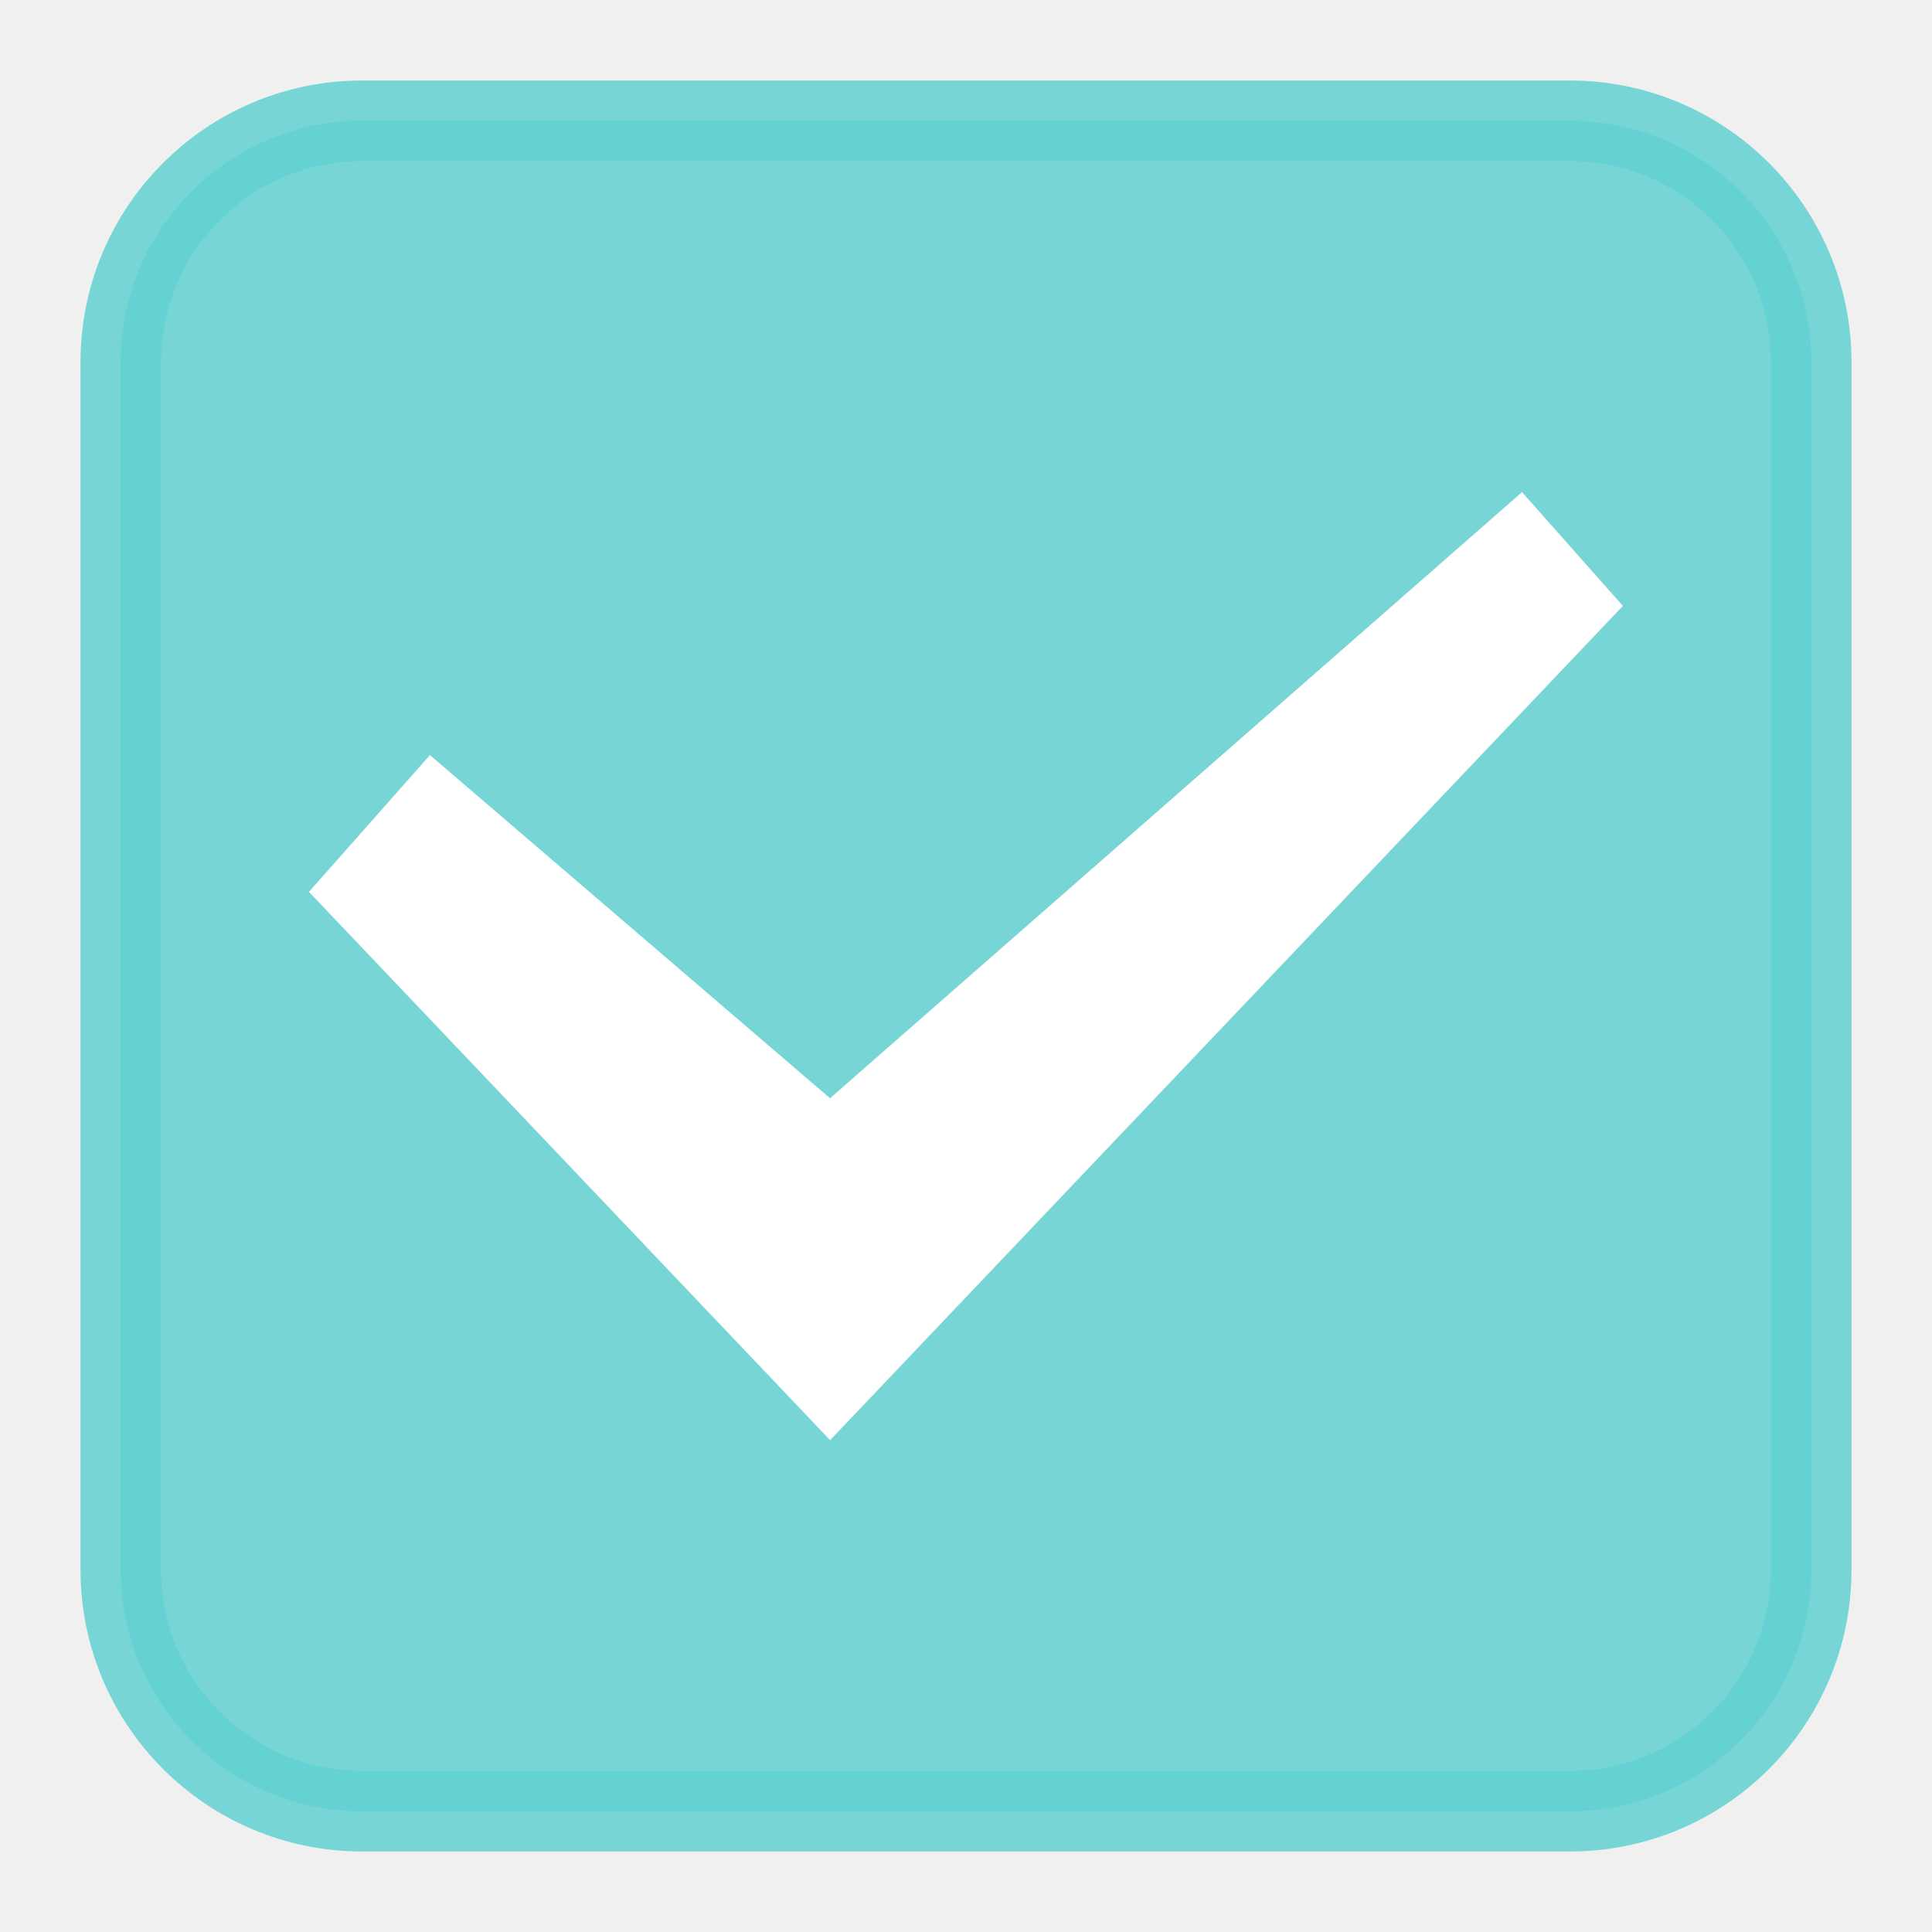
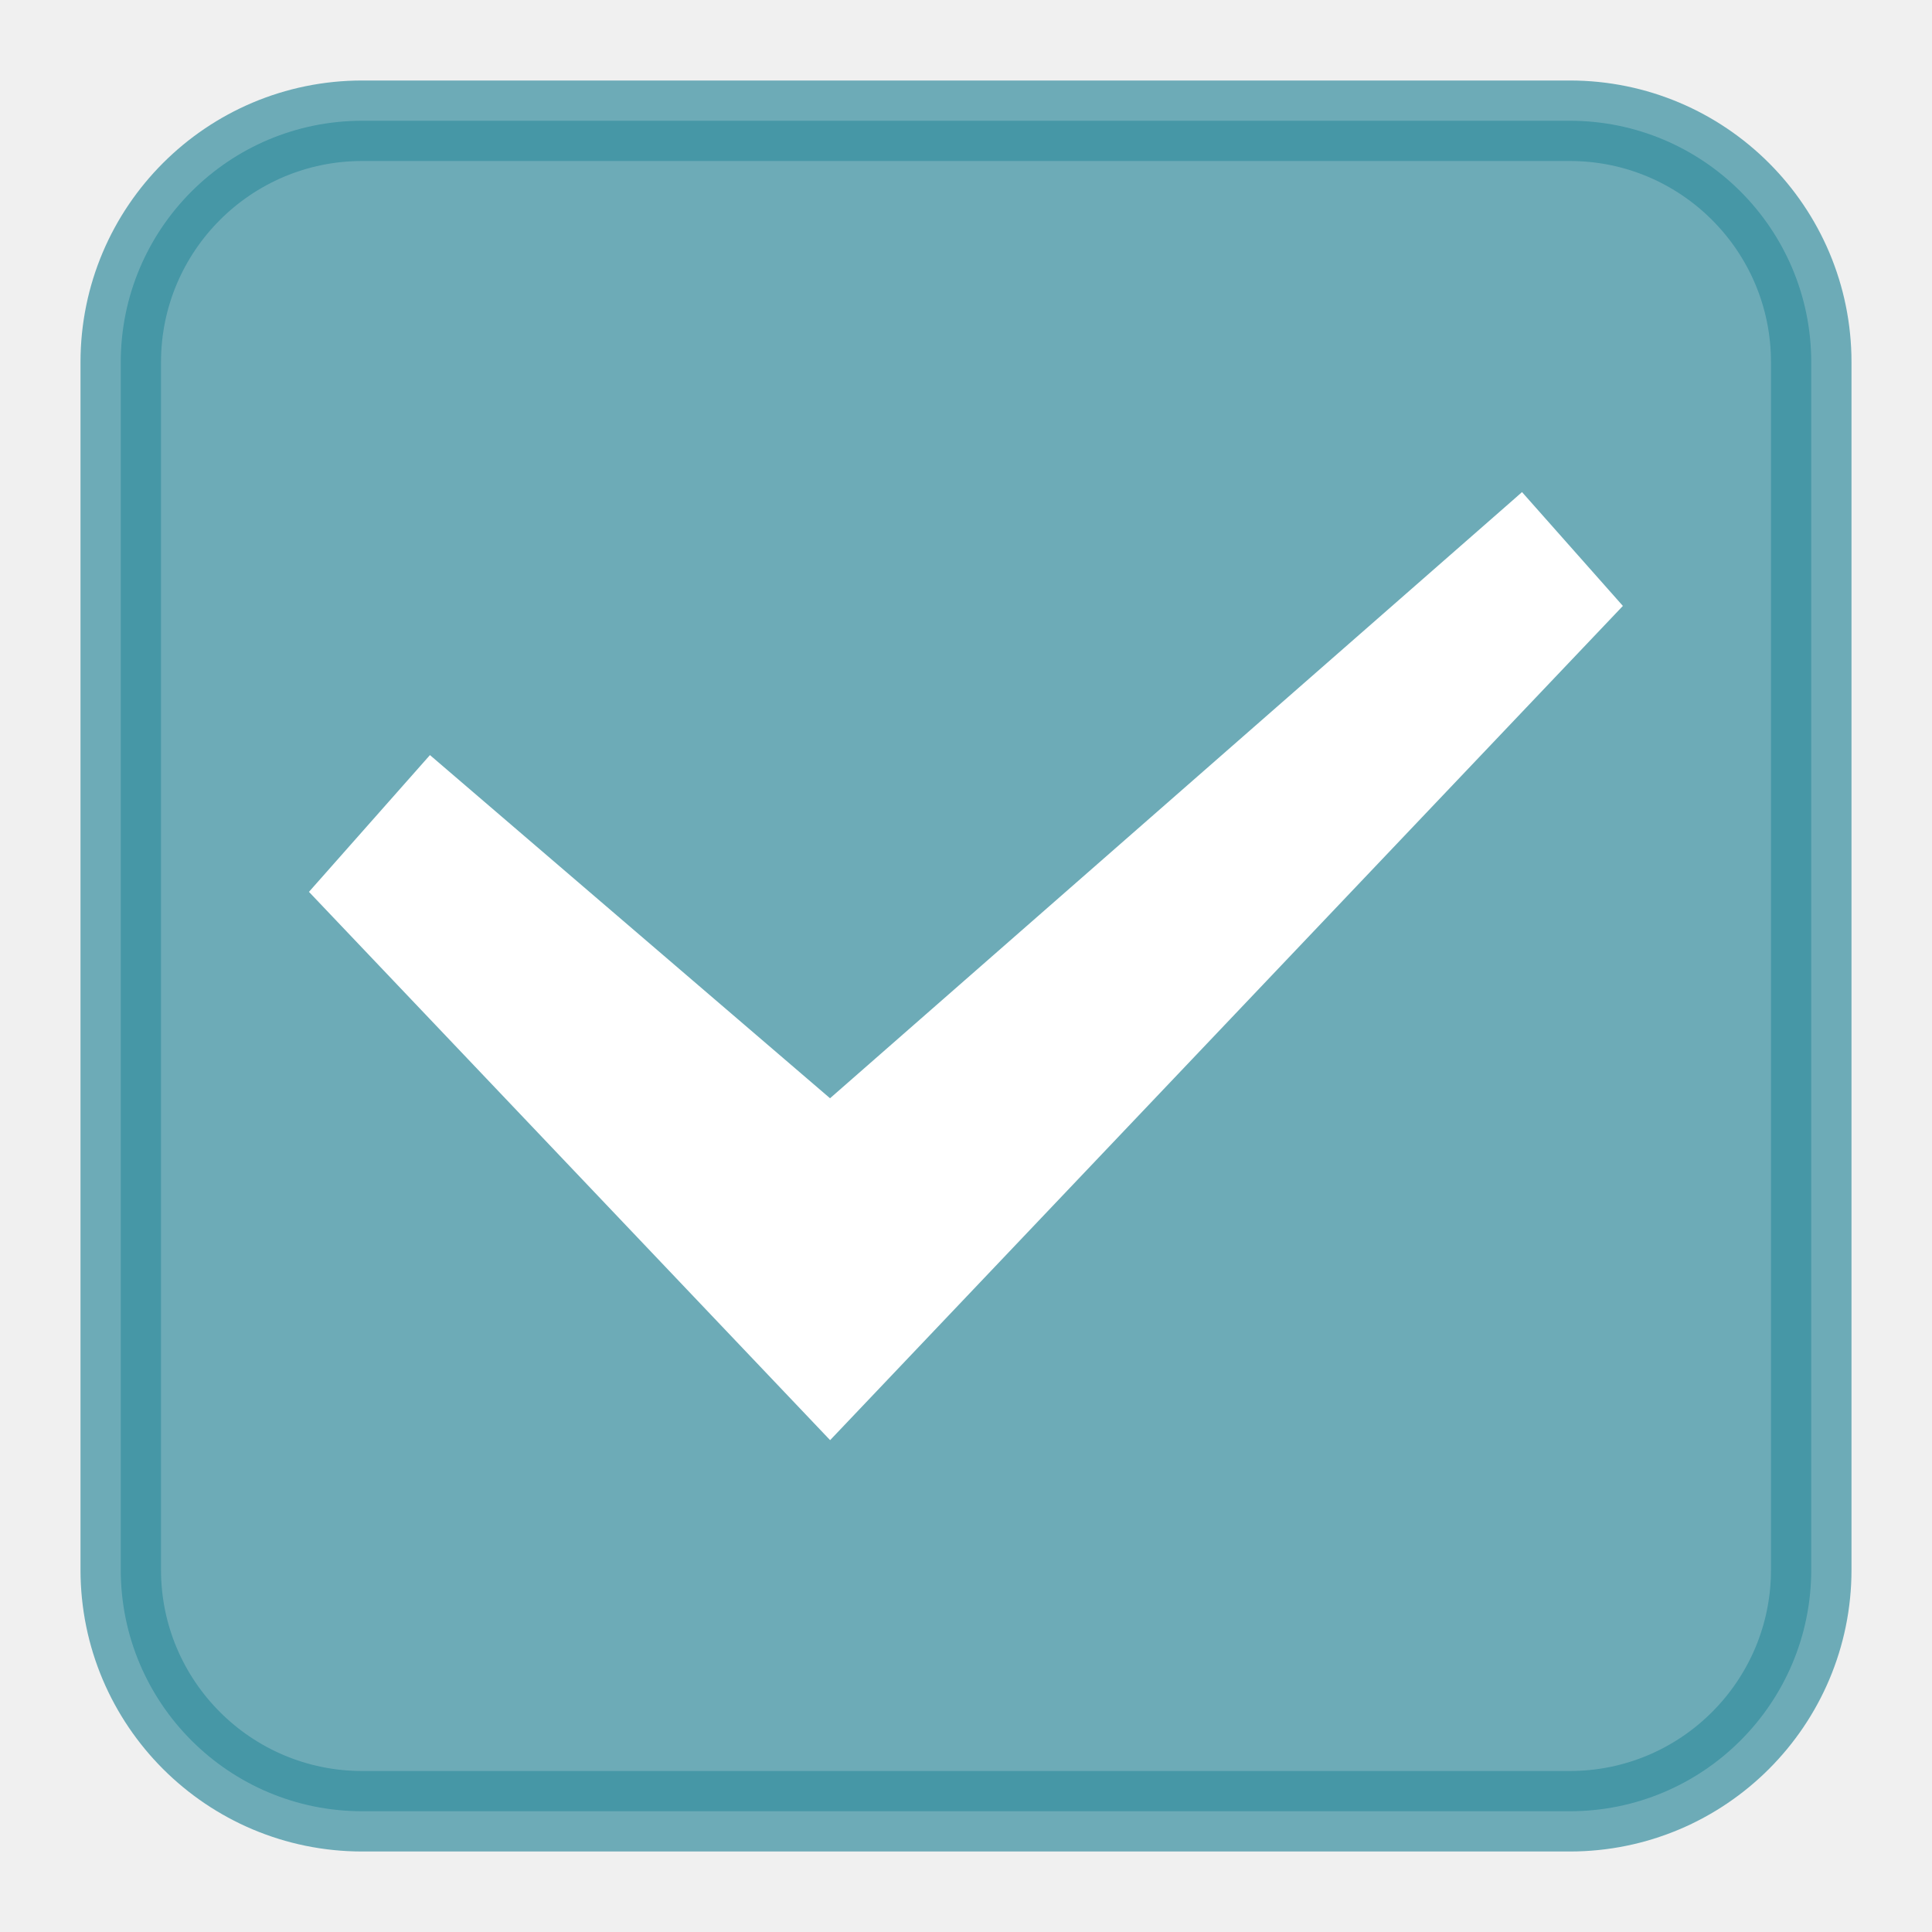
<svg xmlns="http://www.w3.org/2000/svg" width="24" height="24">
-   <rect x="1.5" y="1.5" width="21" height="21" rx="3" fill="#61cfd1d8" stroke="#61cfd1d8" stroke-linejoin="round" style="stroke-width:1" />
+   <rect x="1.5" y="1.5" width="21" height="21" rx="3" fill="#358e9fb2" stroke="#358e9fb2" stroke-linejoin="round" style="stroke-width:1" />
  <path d="m20.16 7.527-1.253-1.414-.118.104-8.478 7.426-4.97-4.263-1.503 1.699 6.474 6.811z" fill="#fff" fill-rule="evenodd" />
</svg>
